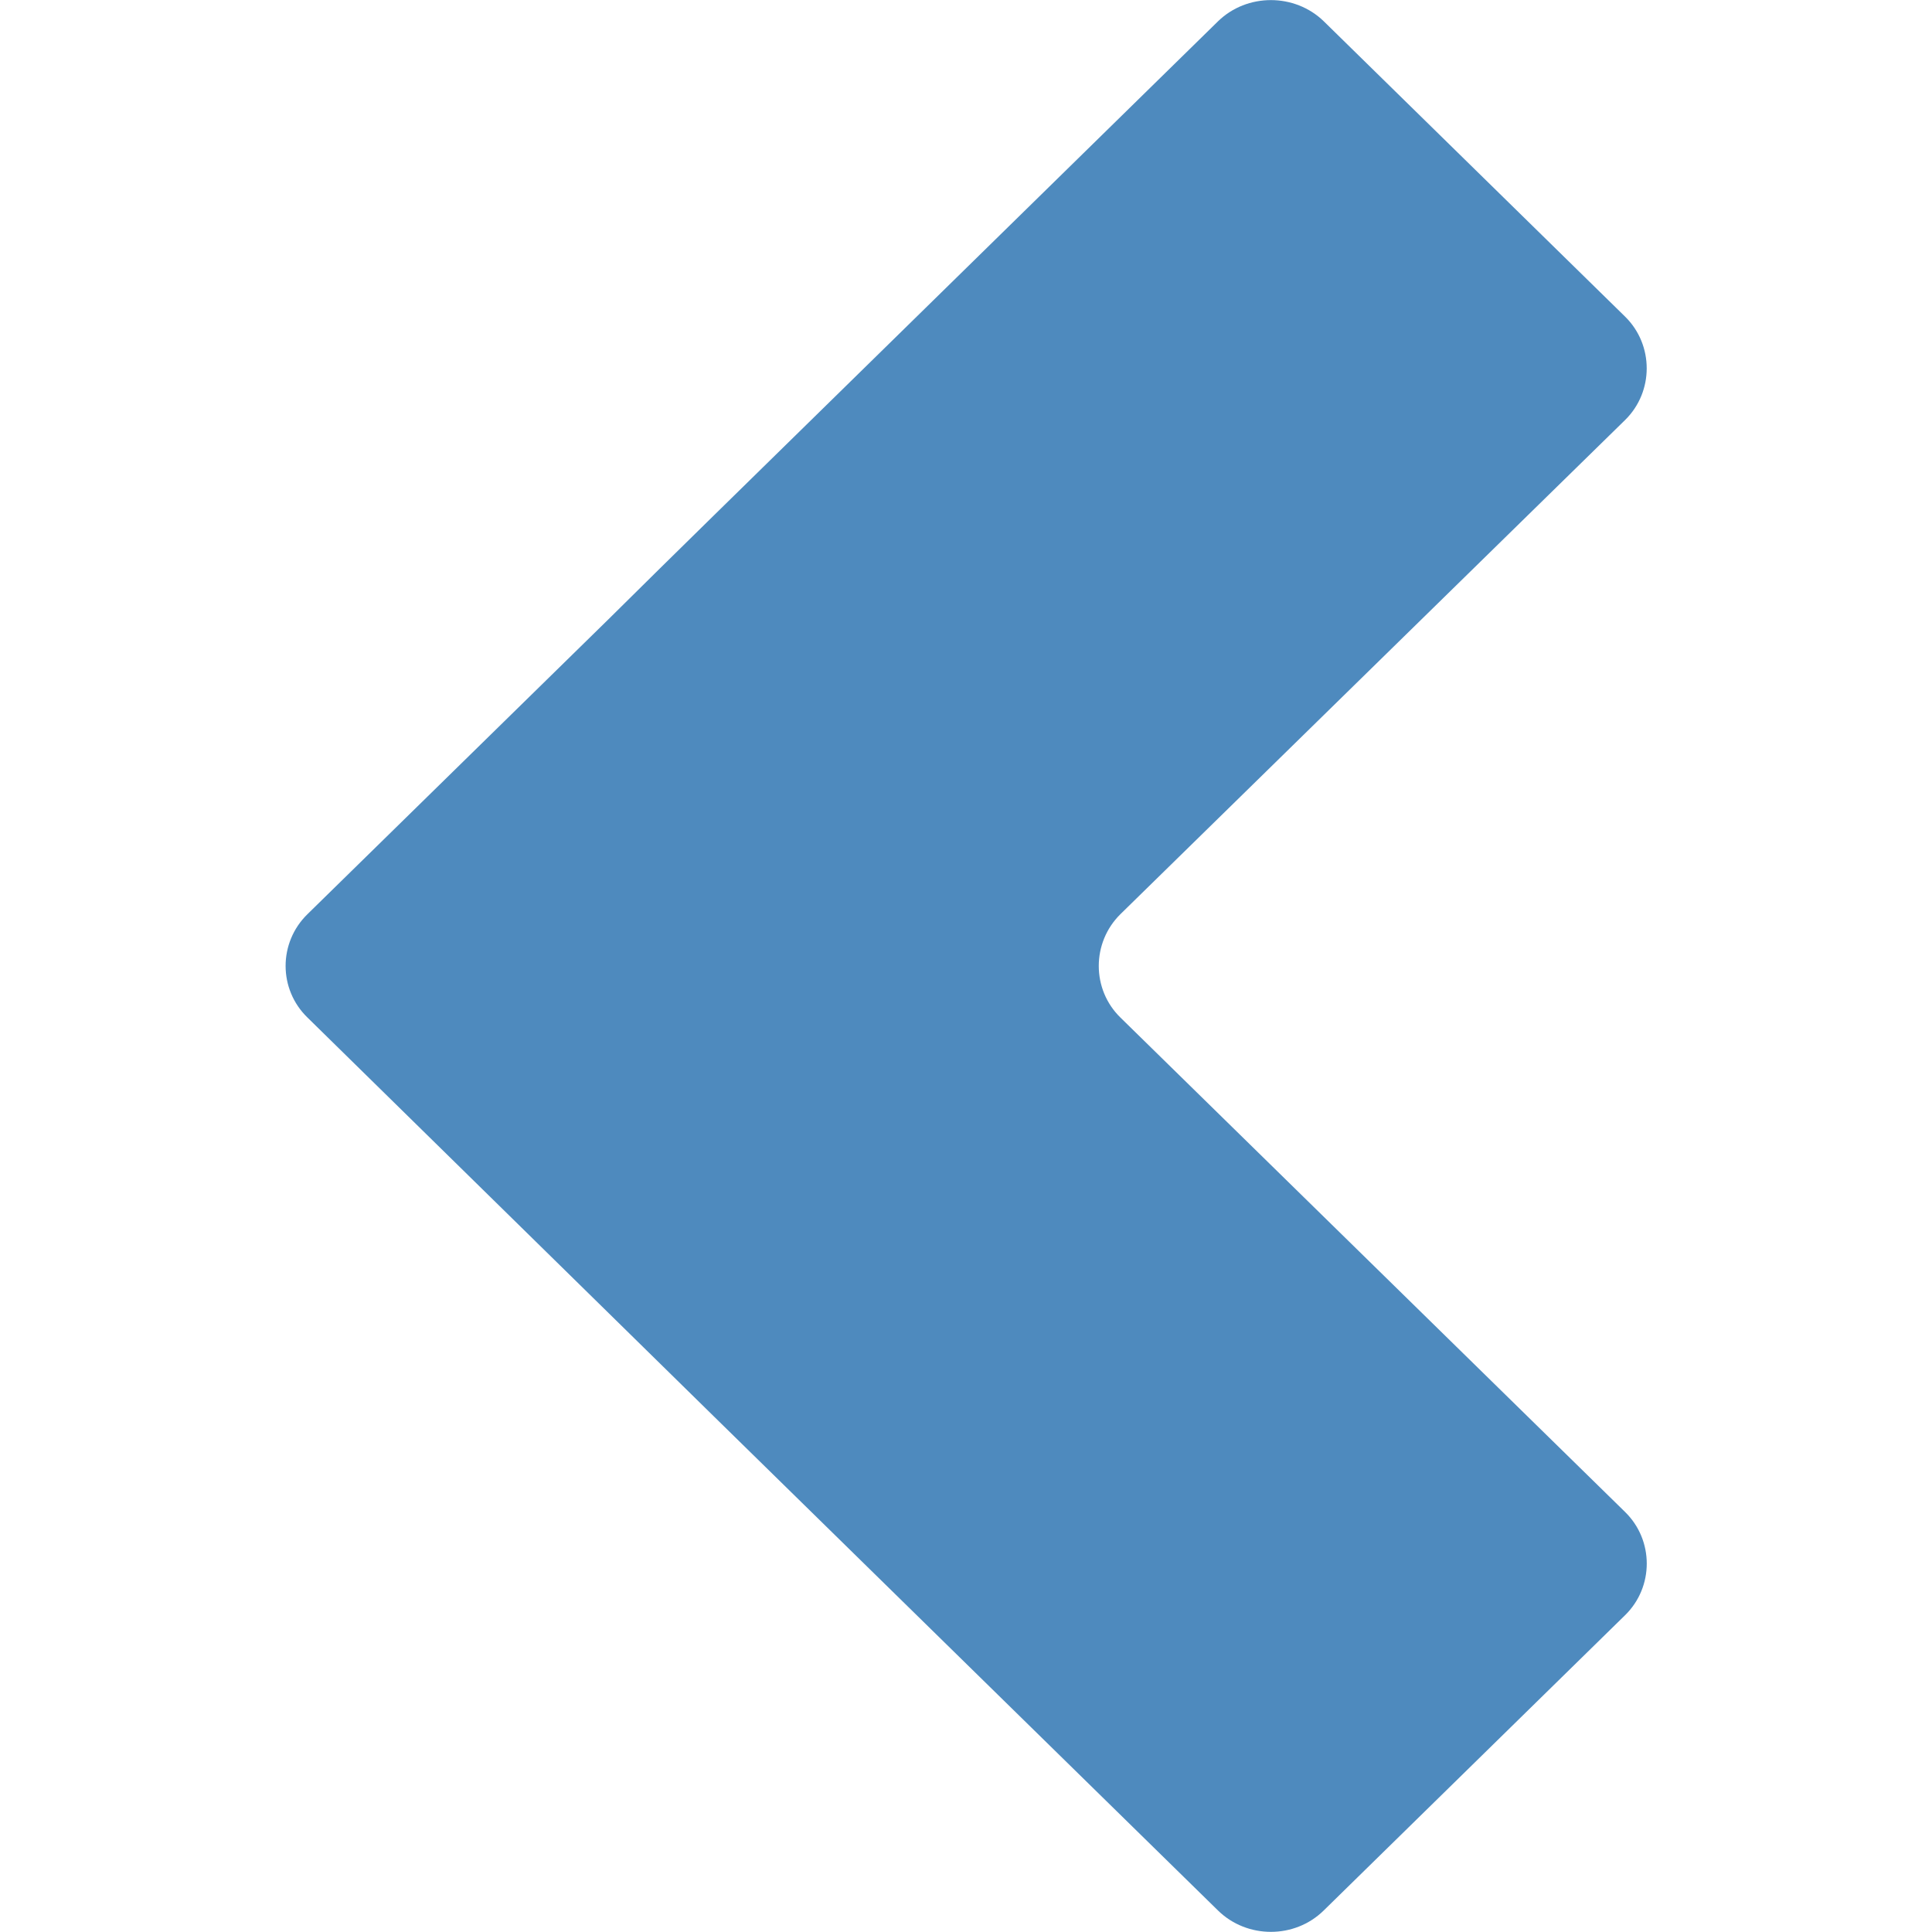
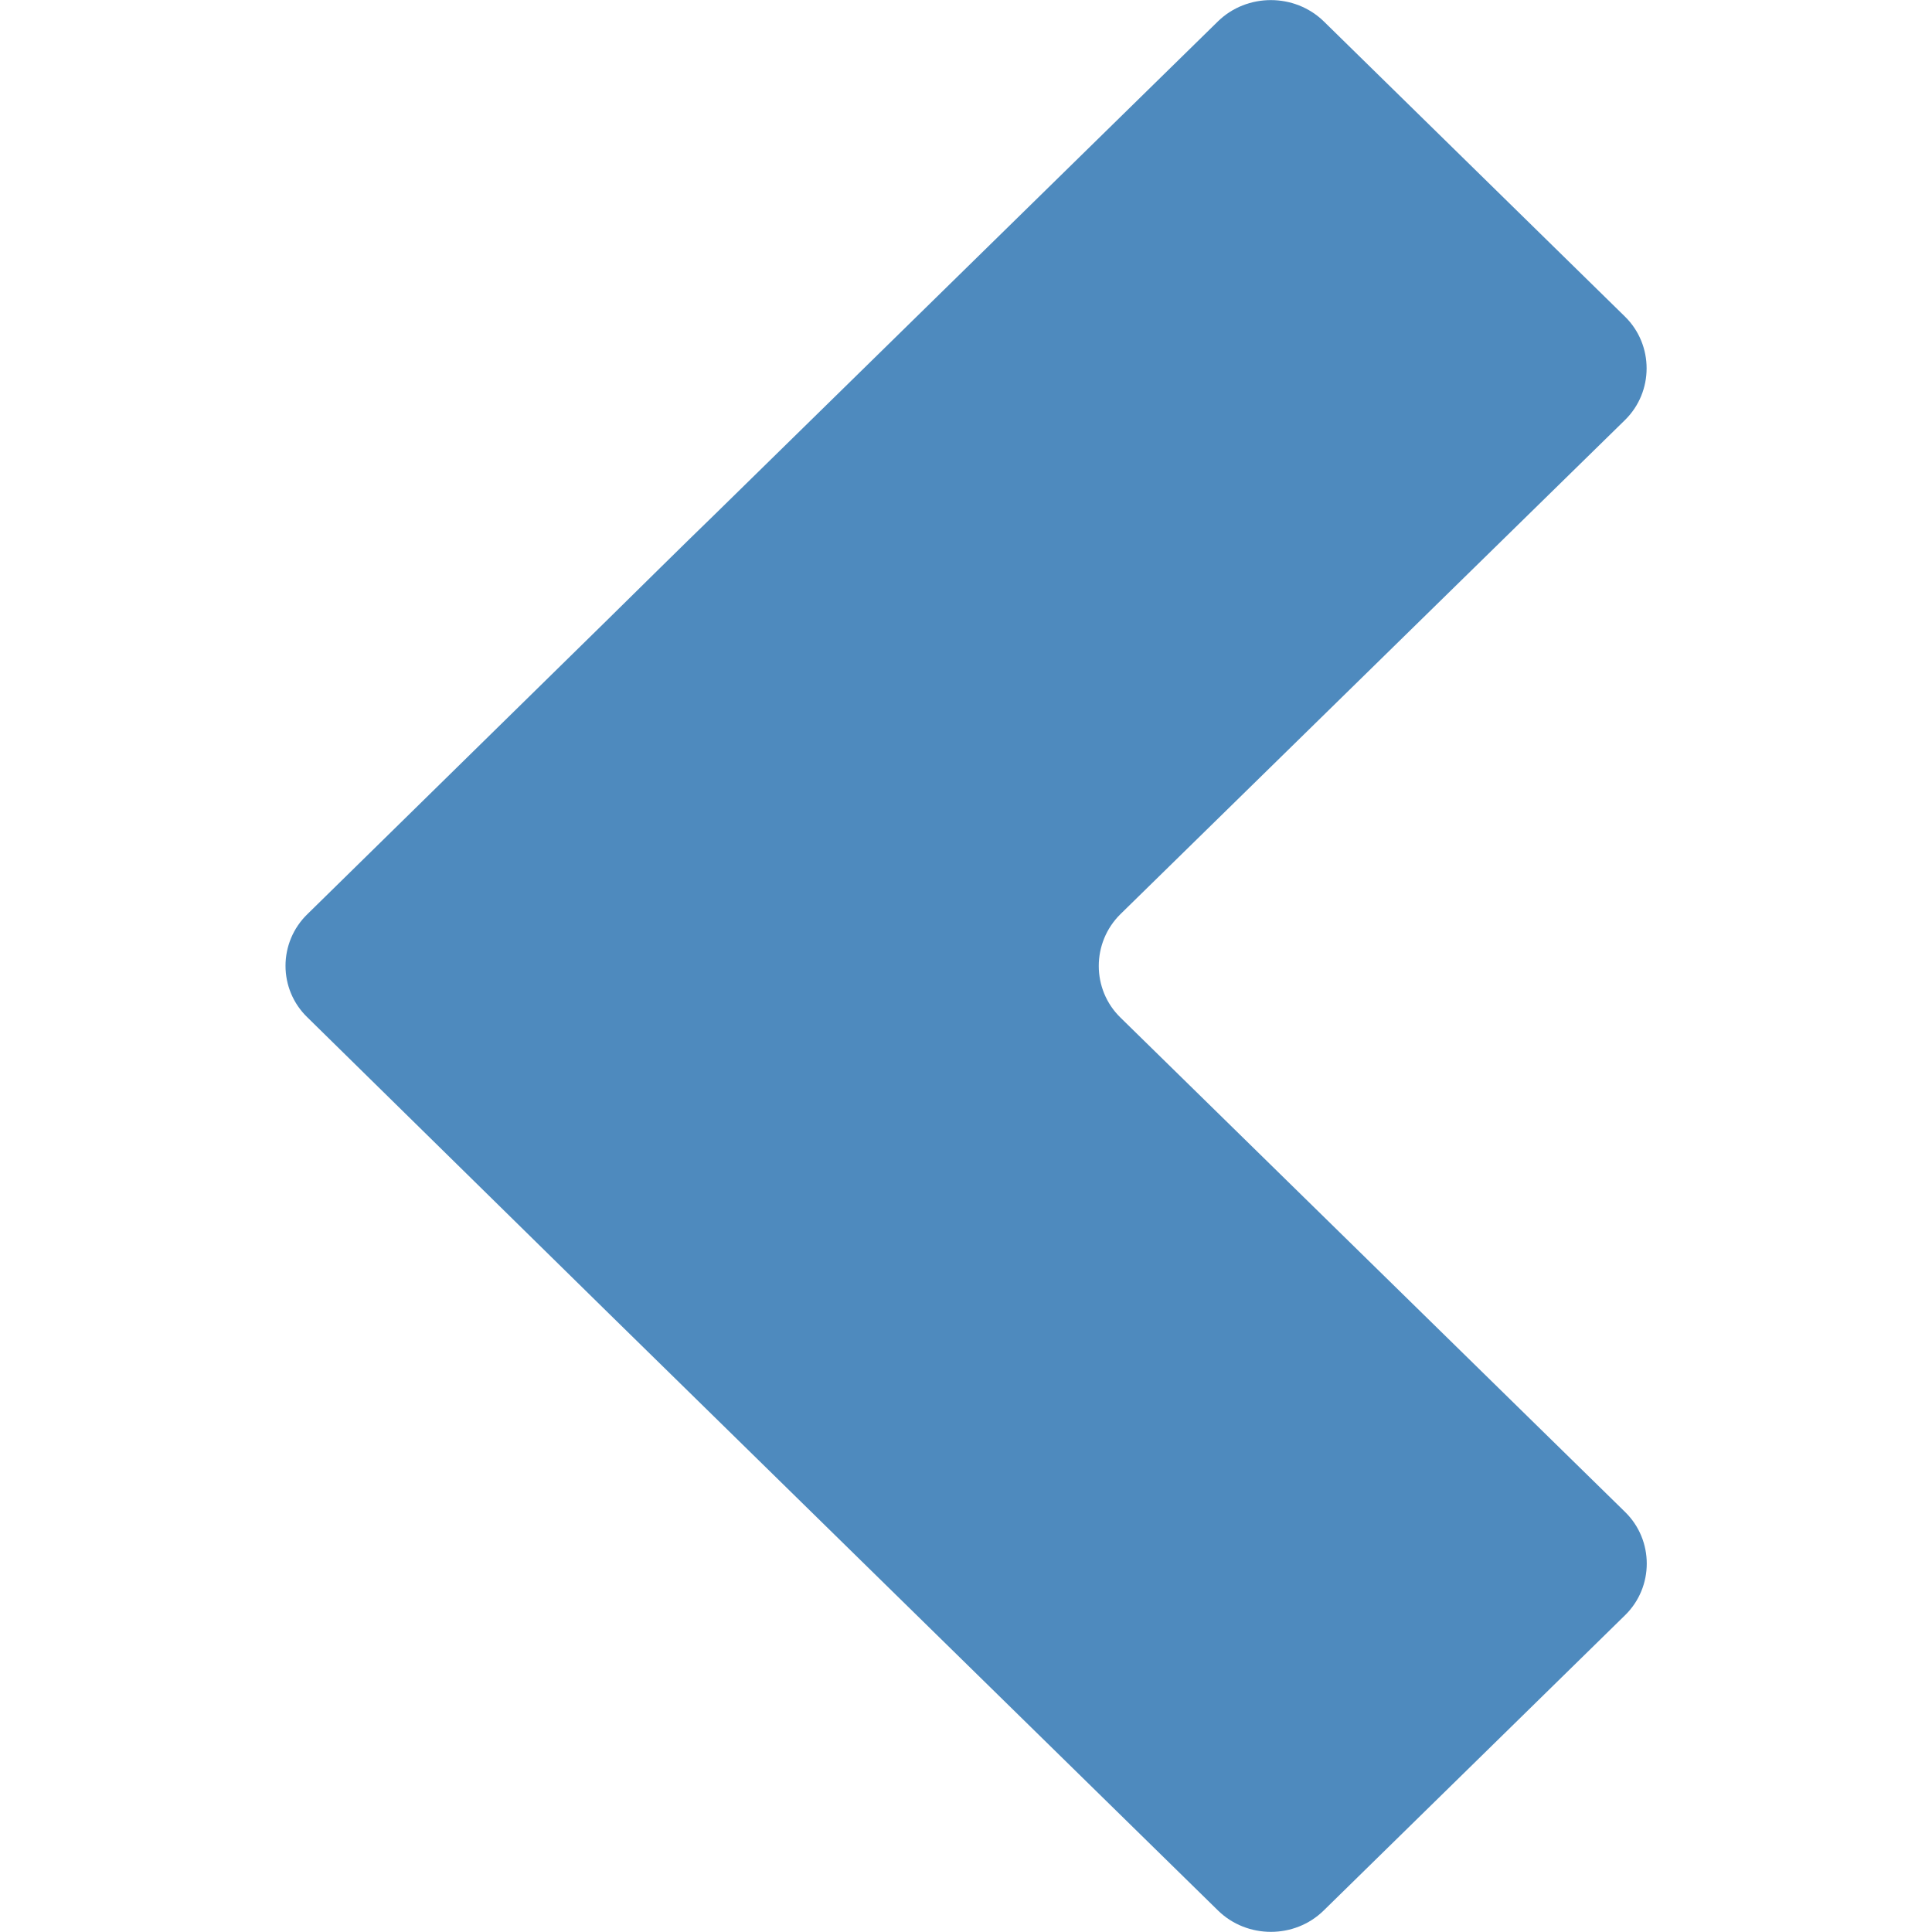
<svg xmlns="http://www.w3.org/2000/svg" width="20" height="20.001" viewBox="0 0 20 20.001">
  <g>
    <path fill="none" d="M0 0h20v20H0z" />
-     <path d="M11.6 9.463c-.3.295-.3.78 0 1.072l5.223 5.117c.3.293.3.777 0 1.07l-3.12 3.057c-.3.294-.792.294-1.093 0l-5.22-5.116-1.09-1.07-3.116-3.058c-.303-.293-.303-.777 0-1.072L6.3 6.41c.298-.296.79-.78 1.09-1.074L12.61.22c.3-.292.793-.292 1.094 0l3.12 3.058c.298.293.298.777 0 1.07L11.6 9.463z" fill="#4E8ABE" />
+     <path d="M11.6 9.463c-.3.295-.3.78 0 1.072l5.223 5.117c.3.293.3.777 0 1.07l-3.12 3.057c-.3.294-.792.294-1.093 0l-5.22-5.116-1.092-1.07-3.115-3.06c-.303-.292-.303-.776 0-1.07l3.115-3.056c.3-.295.79-.78 1.092-1.072L12.61.22c.3-.292.792-.292 1.093 0l3.12 3.058c.298.293.298.777 0 1.07L11.6 9.463z" fill="#4E8ABE" />
  </g>
</svg>
